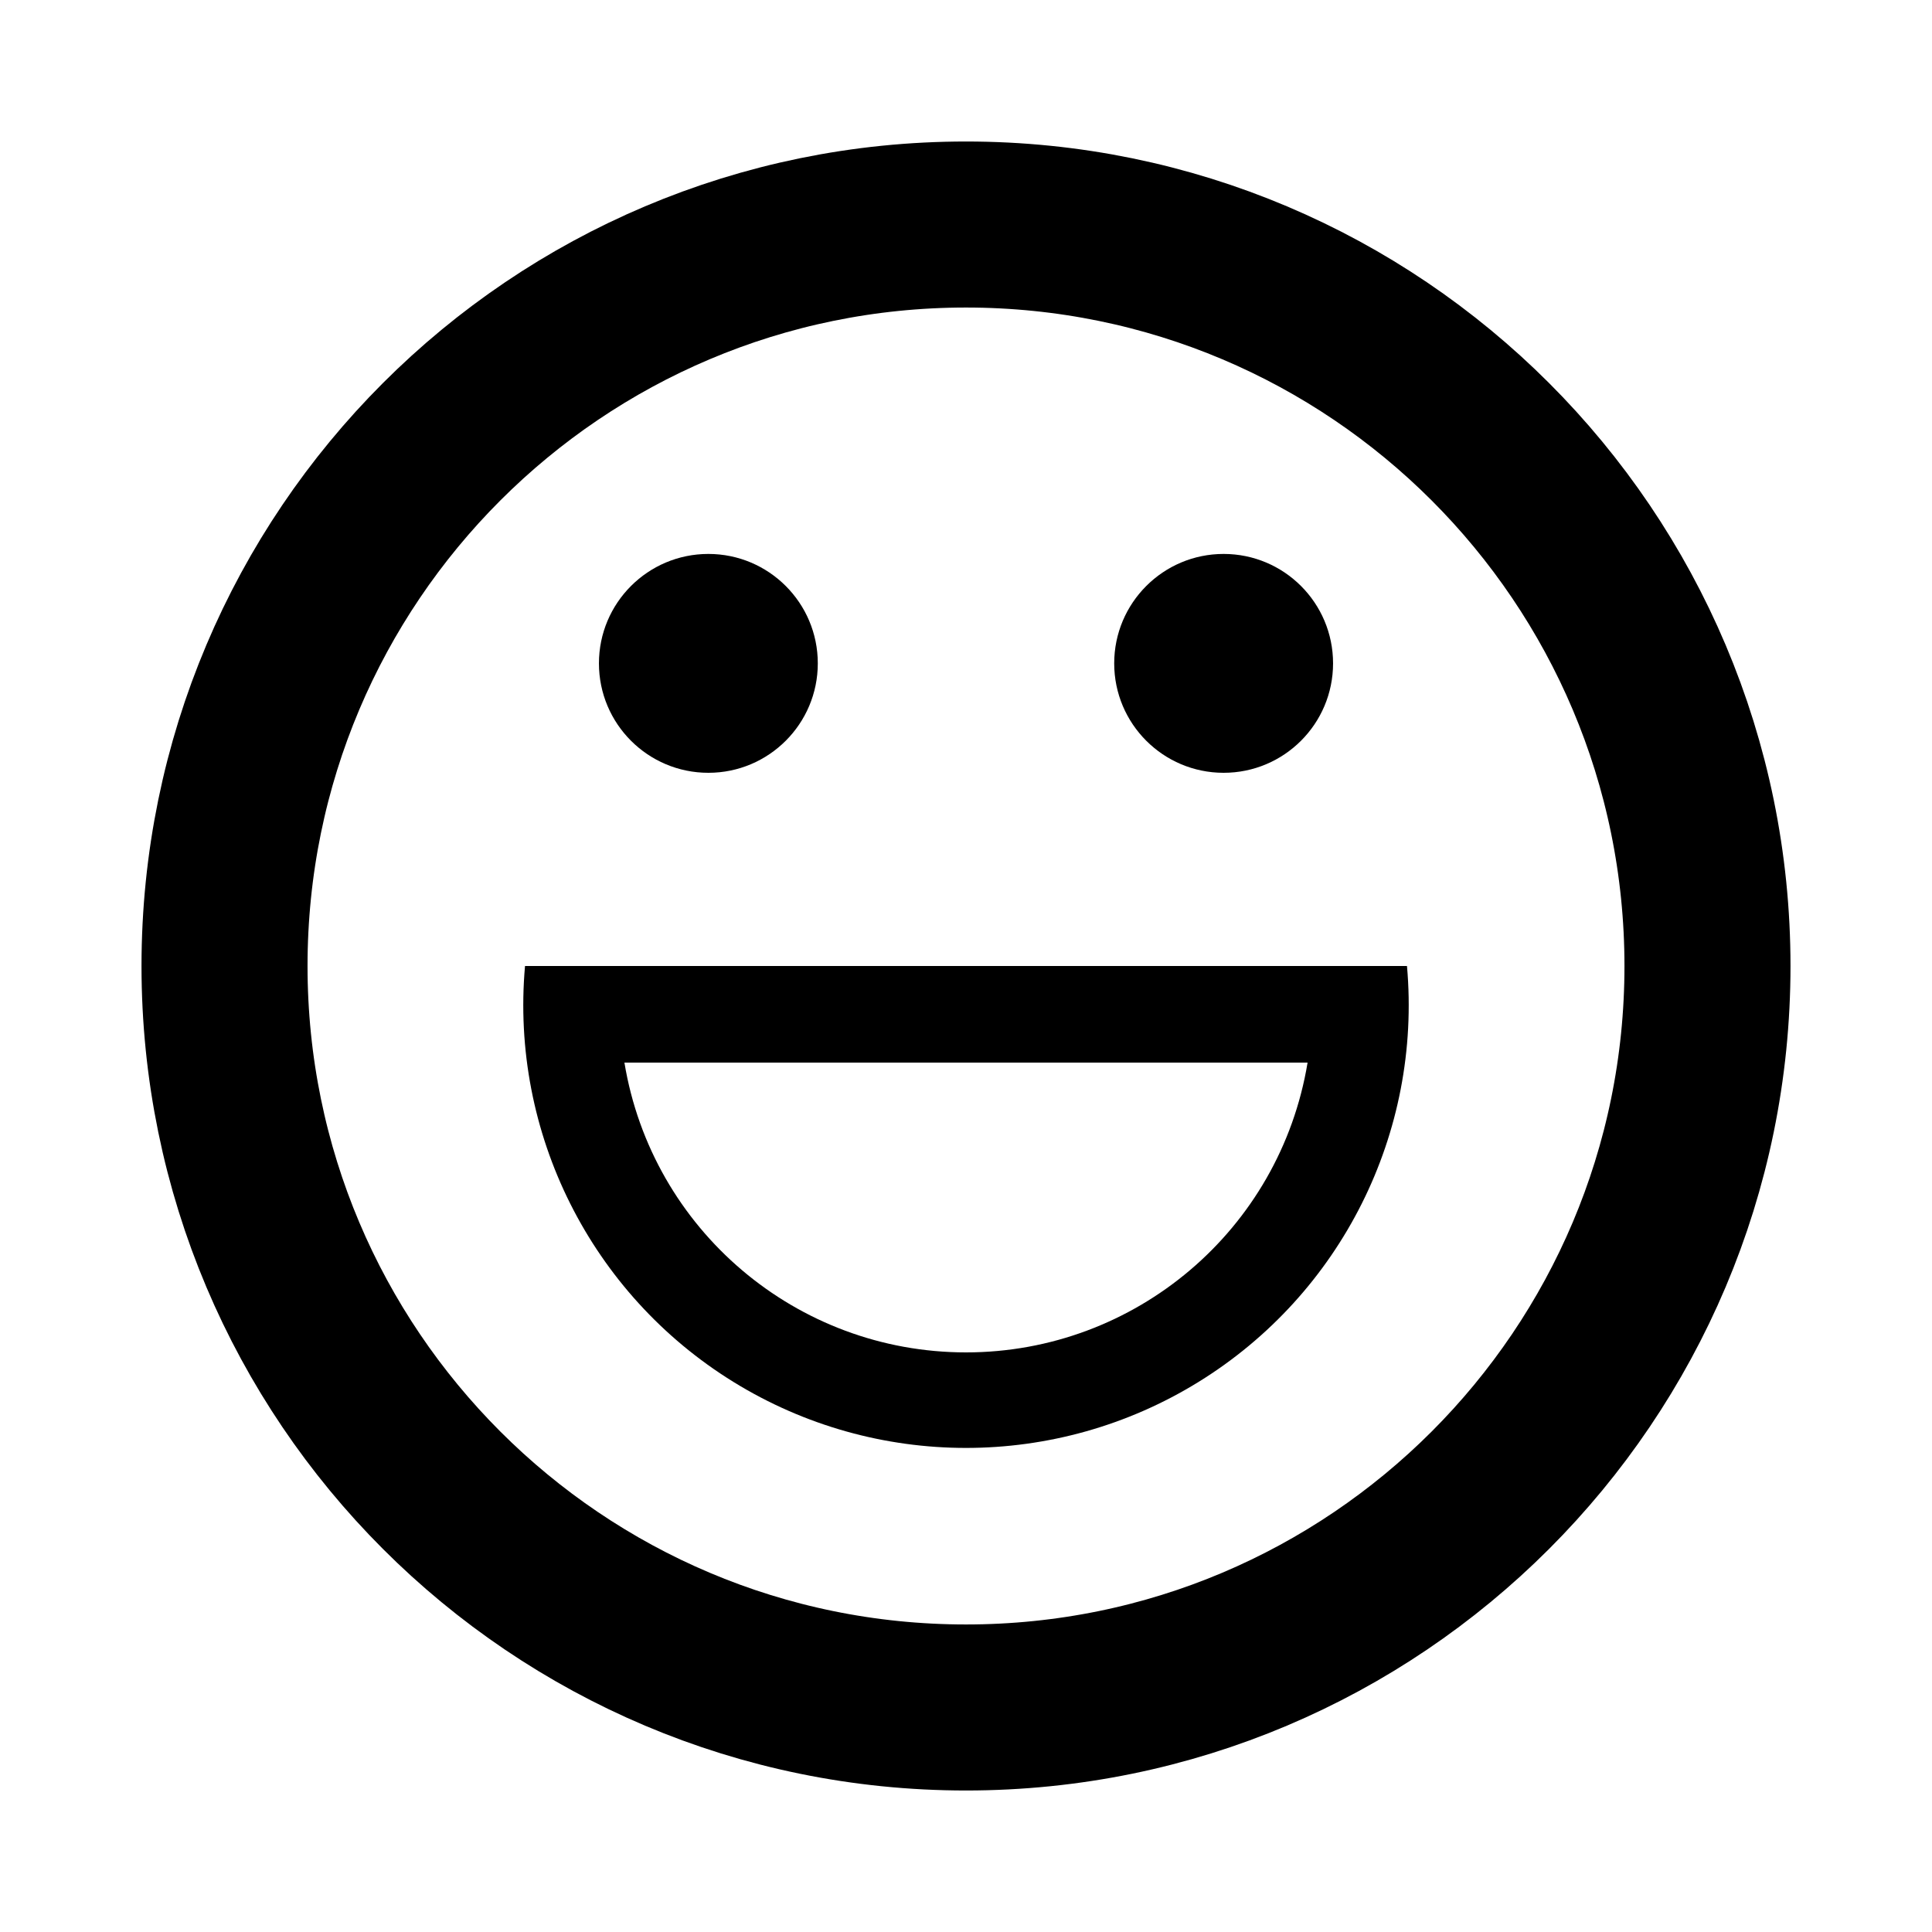
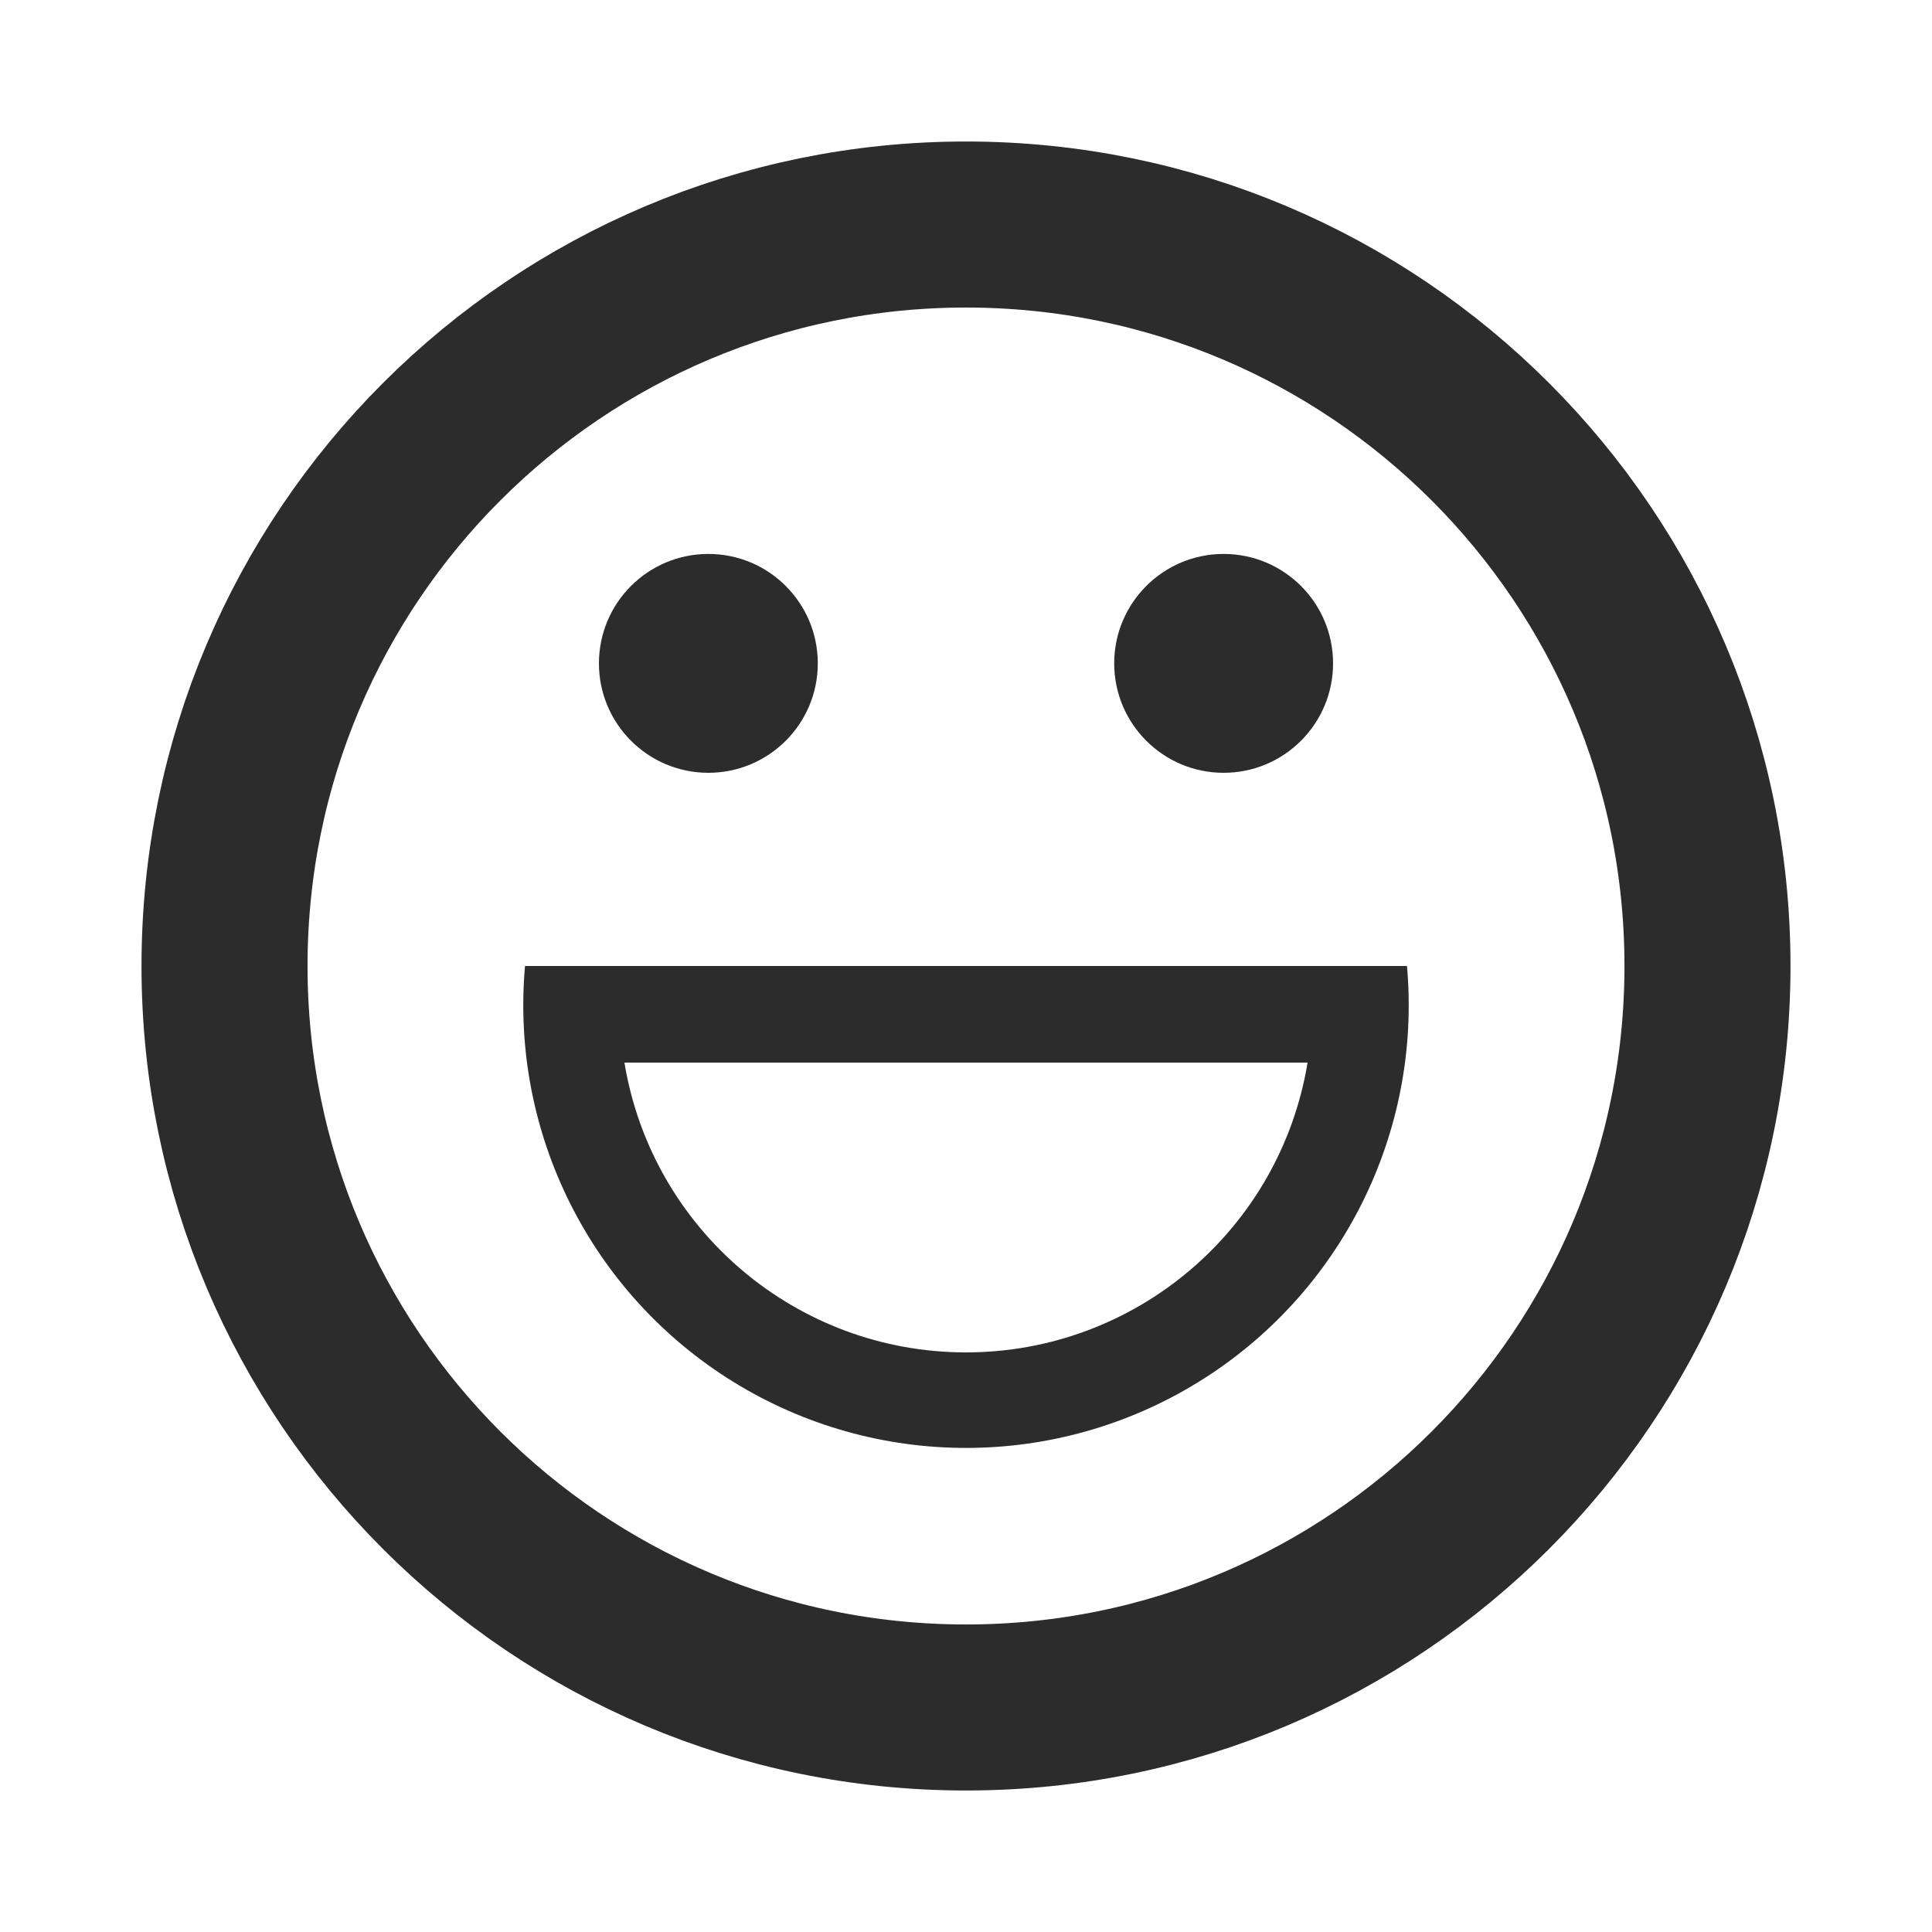
<svg xmlns="http://www.w3.org/2000/svg" viewBox="0 0 1024 1024" aria-hidden="true">
-   <circle cx="512" cy="512" r="393" fill="none" stroke="currentColor" stroke-width="88" />
-   <path fill="currentColor" d="M512 716.8a183.501 183.501 0 0 0 181.043-153.6H330.957A183.501 183.501 0 0 0 512 716.8z m233.728-204.8a234.65 234.65 0 1 1-467.456 0h467.456z" />
-   <path fill="currentColor" d="M375.45 409.6a58 58 0 1 0 0-116 58 58 0 0 0 0 116zm273.101 0a58 58 0 1 0 0-116 58 58 0 0 0 0 116z" />
+   <circle cx="512" cy="512" r="393" fill="none" stroke="#2c2c2c" stroke-width="88" />
+   <path fill="#2c2c2c" d="M512 716.8a183.501 183.501 0 0 0 181.043-153.6H330.957A183.501 183.501 0 0 0 512 716.8z m233.728-204.8a234.65 234.65 0 1 1-467.456 0h467.456z" />
+   <path fill="#2c2c2c" d="M375.45 409.6a58 58 0 1 0 0-116 58 58 0 0 0 0 116zm273.101 0a58 58 0 1 0 0-116 58 58 0 0 0 0 116z" />
</svg>
